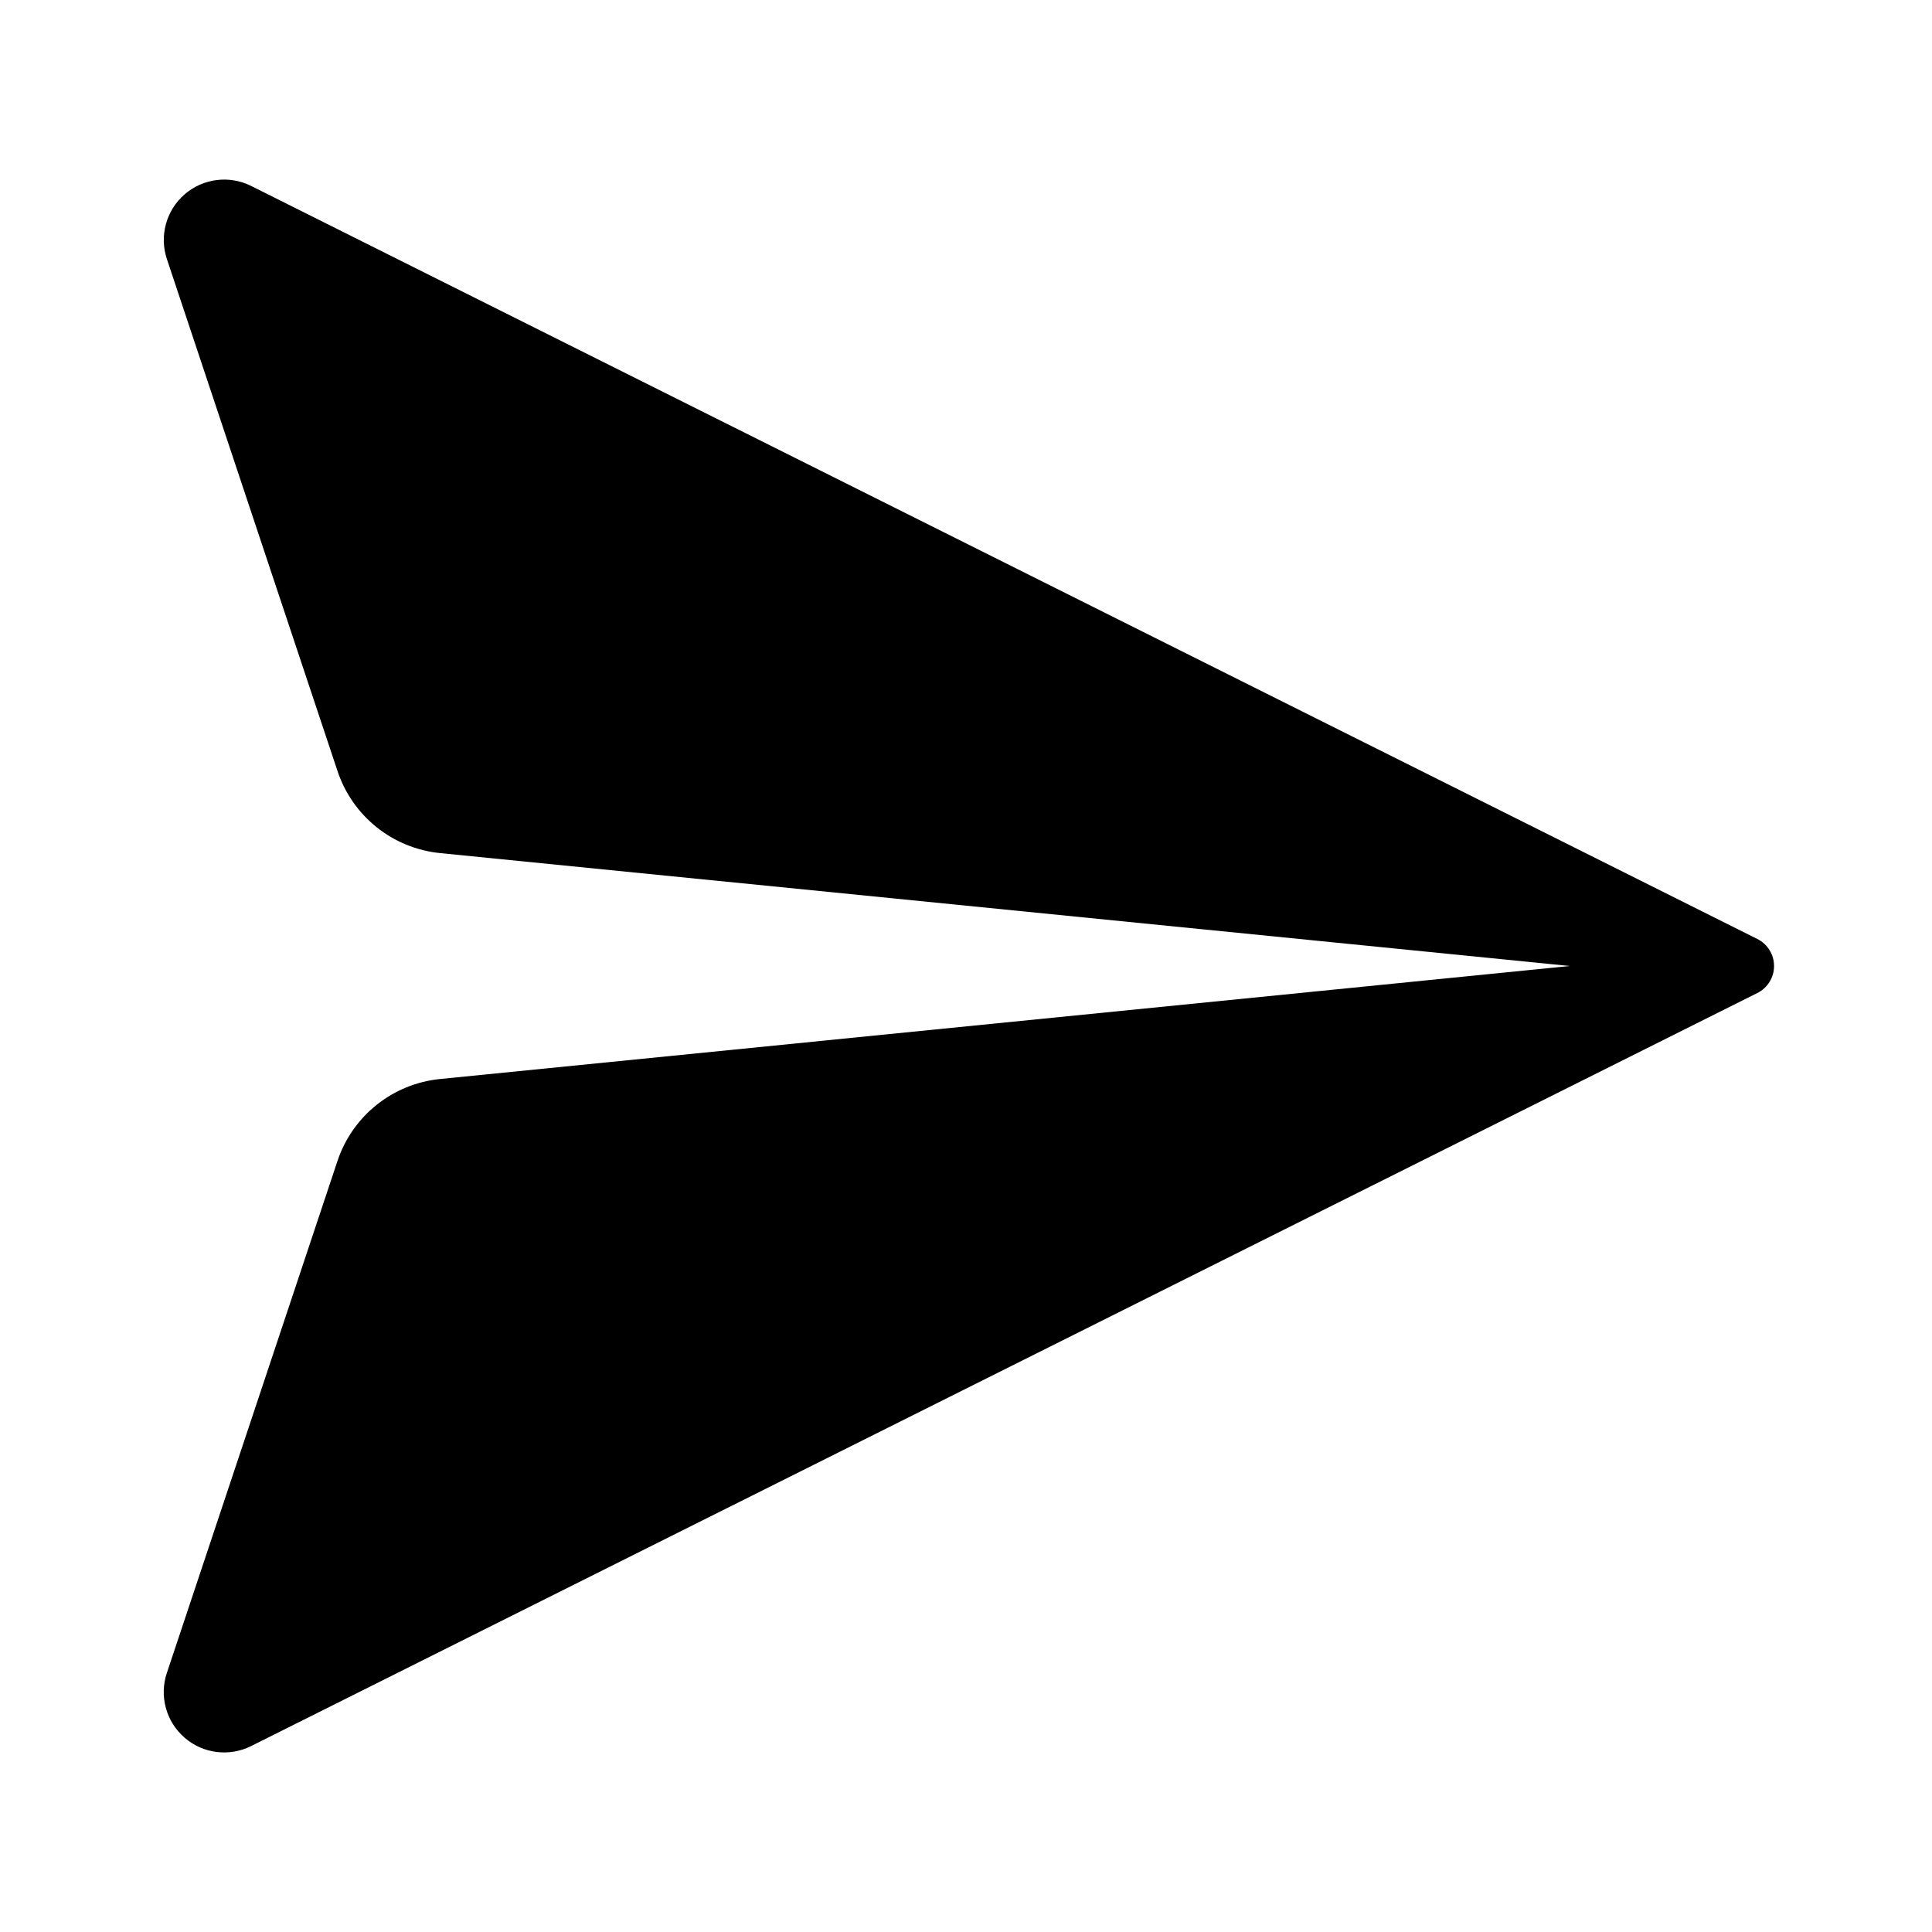
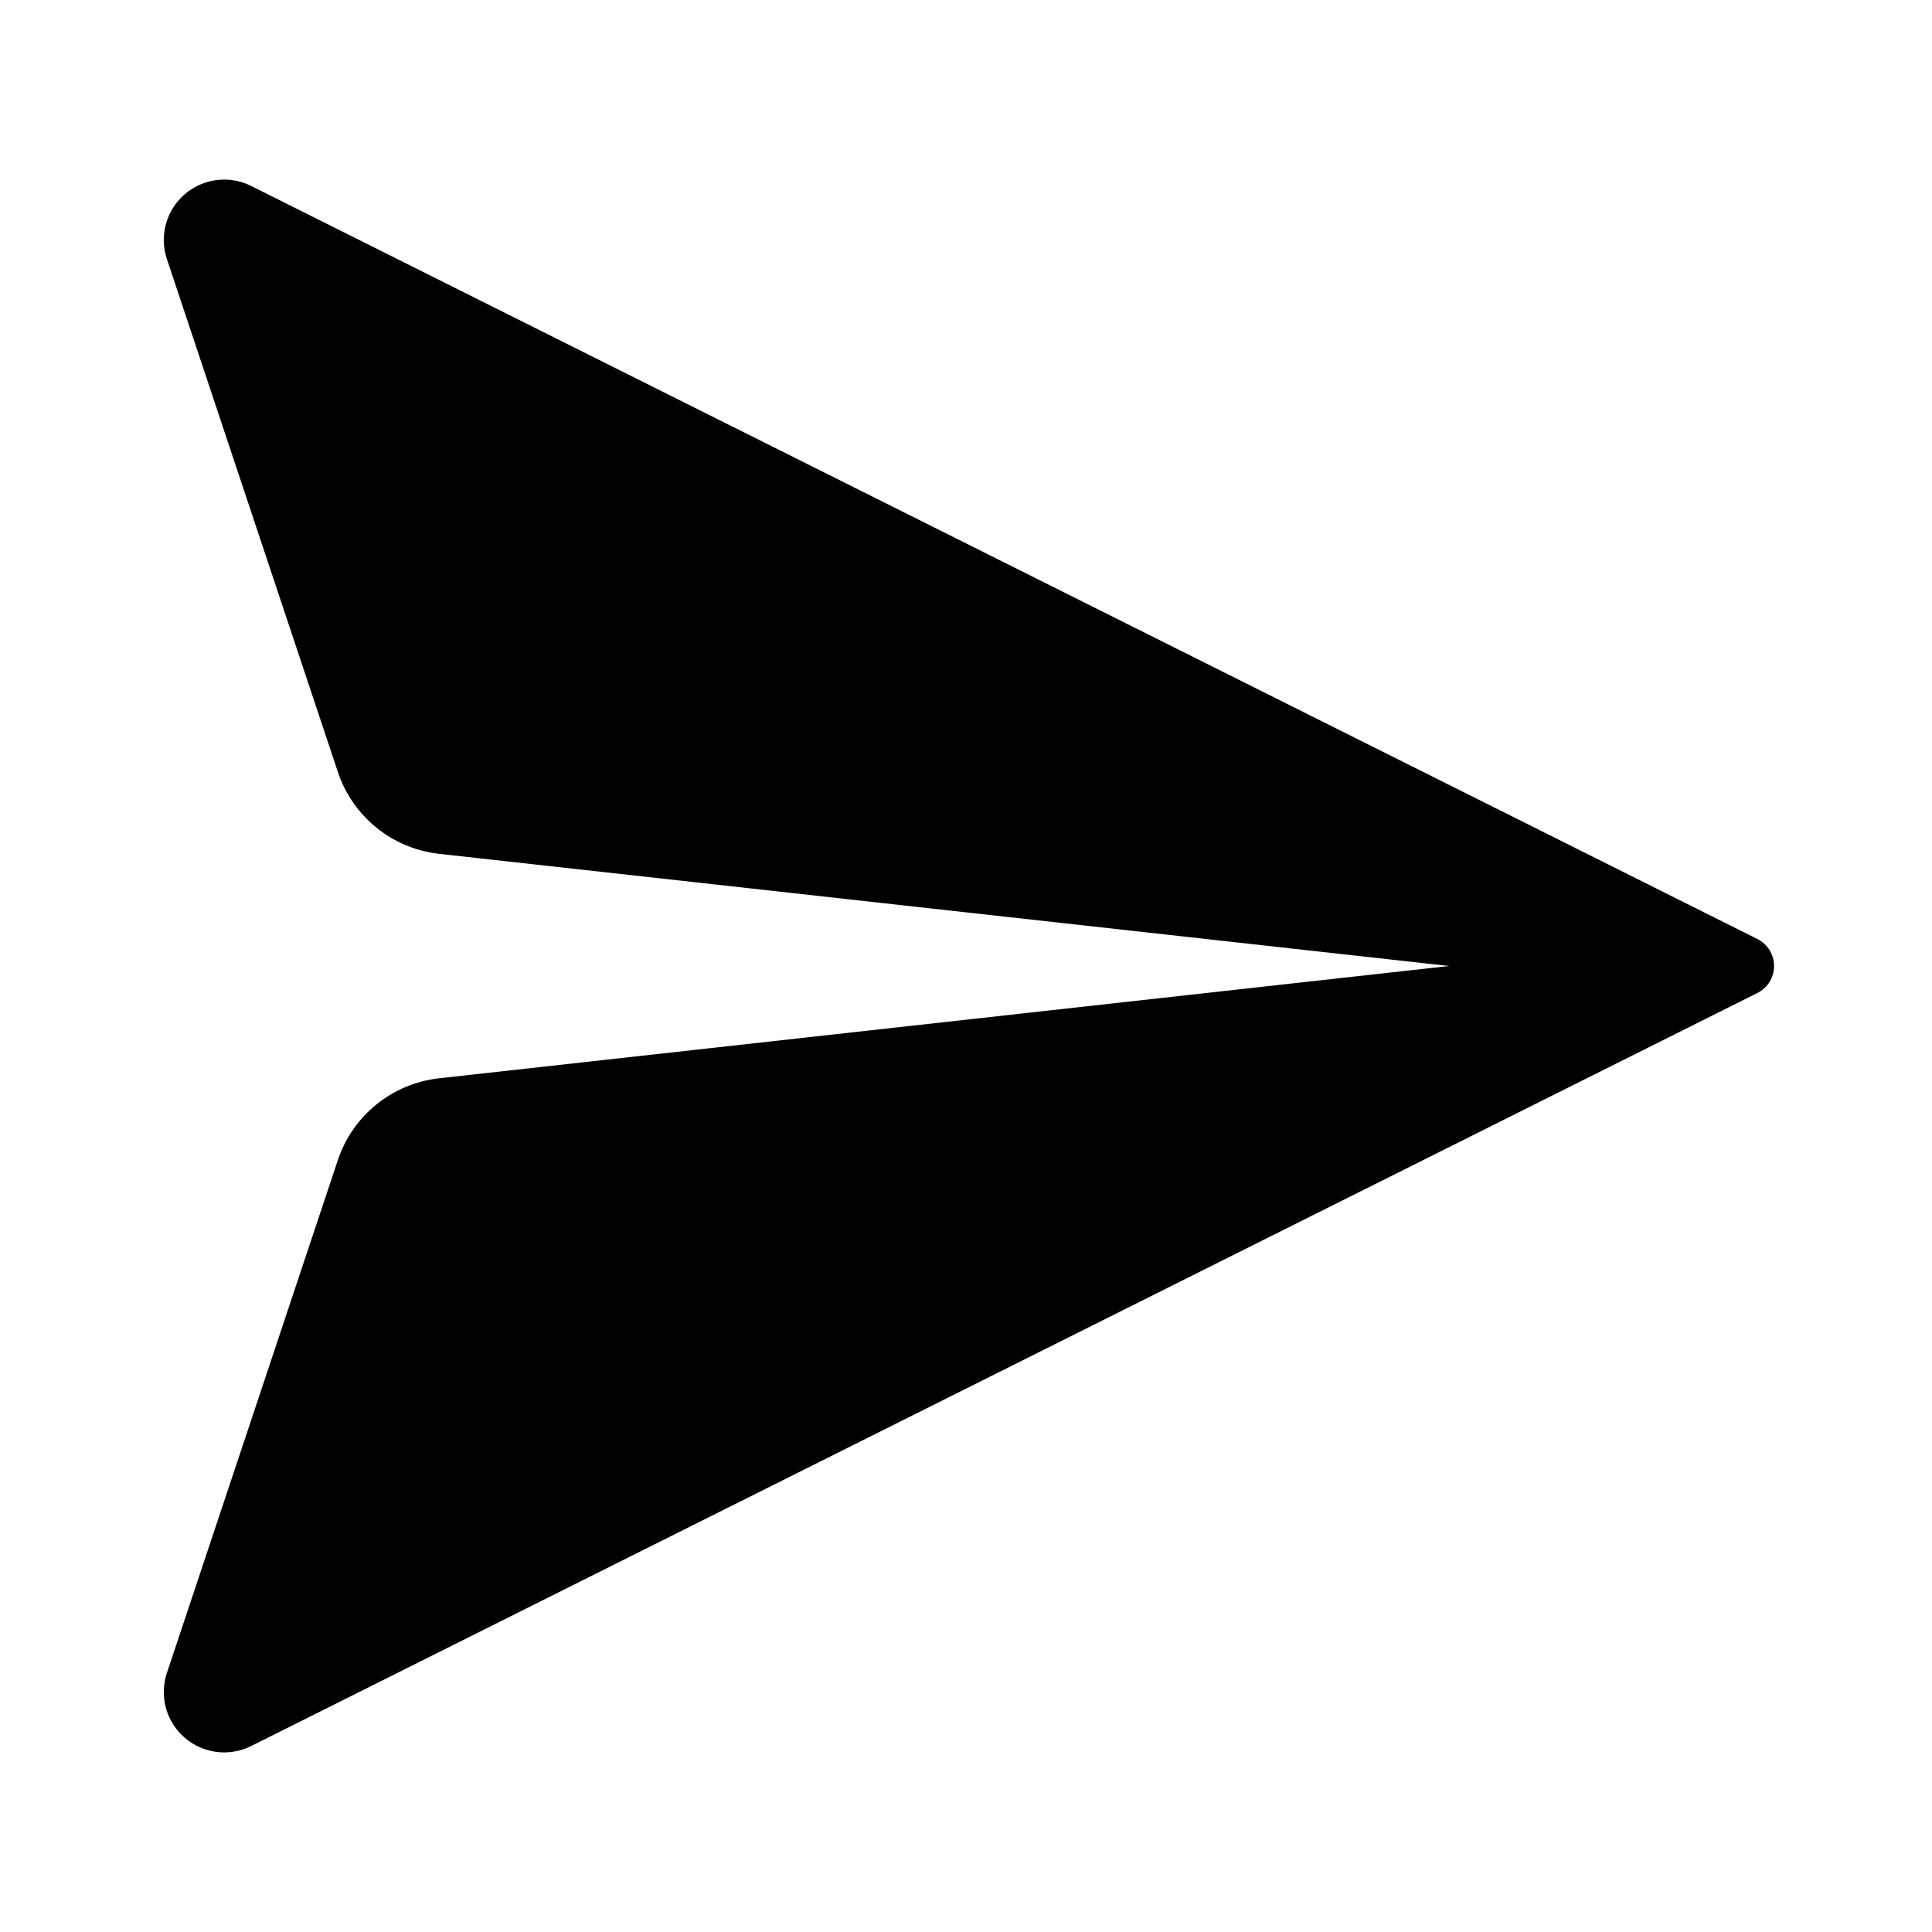
<svg xmlns="http://www.w3.org/2000/svg" width="16" height="16" viewBox="0 0 16 16" fill="none">
-   <path fill="currentColor" fill-rule="evenodd" d="m1.382 2.145 1.413 4.24a1 1 0 0 0 .85.68L13 8l-9.356.936a1 1 0 0 0-.849.678l-1.413 4.24a.5.5 0 0 0 .698.606l12.473-6.236a.25.25 0 0 0 0-.448L2.08 1.54a.5.5 0 0 0-.698.605" />
+   <path fill="currentColor" fill-rule="evenodd" d="m1.382 2.145 1.416 4.248a1 1 0 0 0 .838.678L12 8l-8.364.93a1 1 0 0 0-.838.677l-1.416 4.248a.5.5 0 0 0 .698.605l12.473-6.236a.25.25 0 0 0 0-.448L2.08 1.54a.5.5 0 0 0-.698.605" />
</svg>
